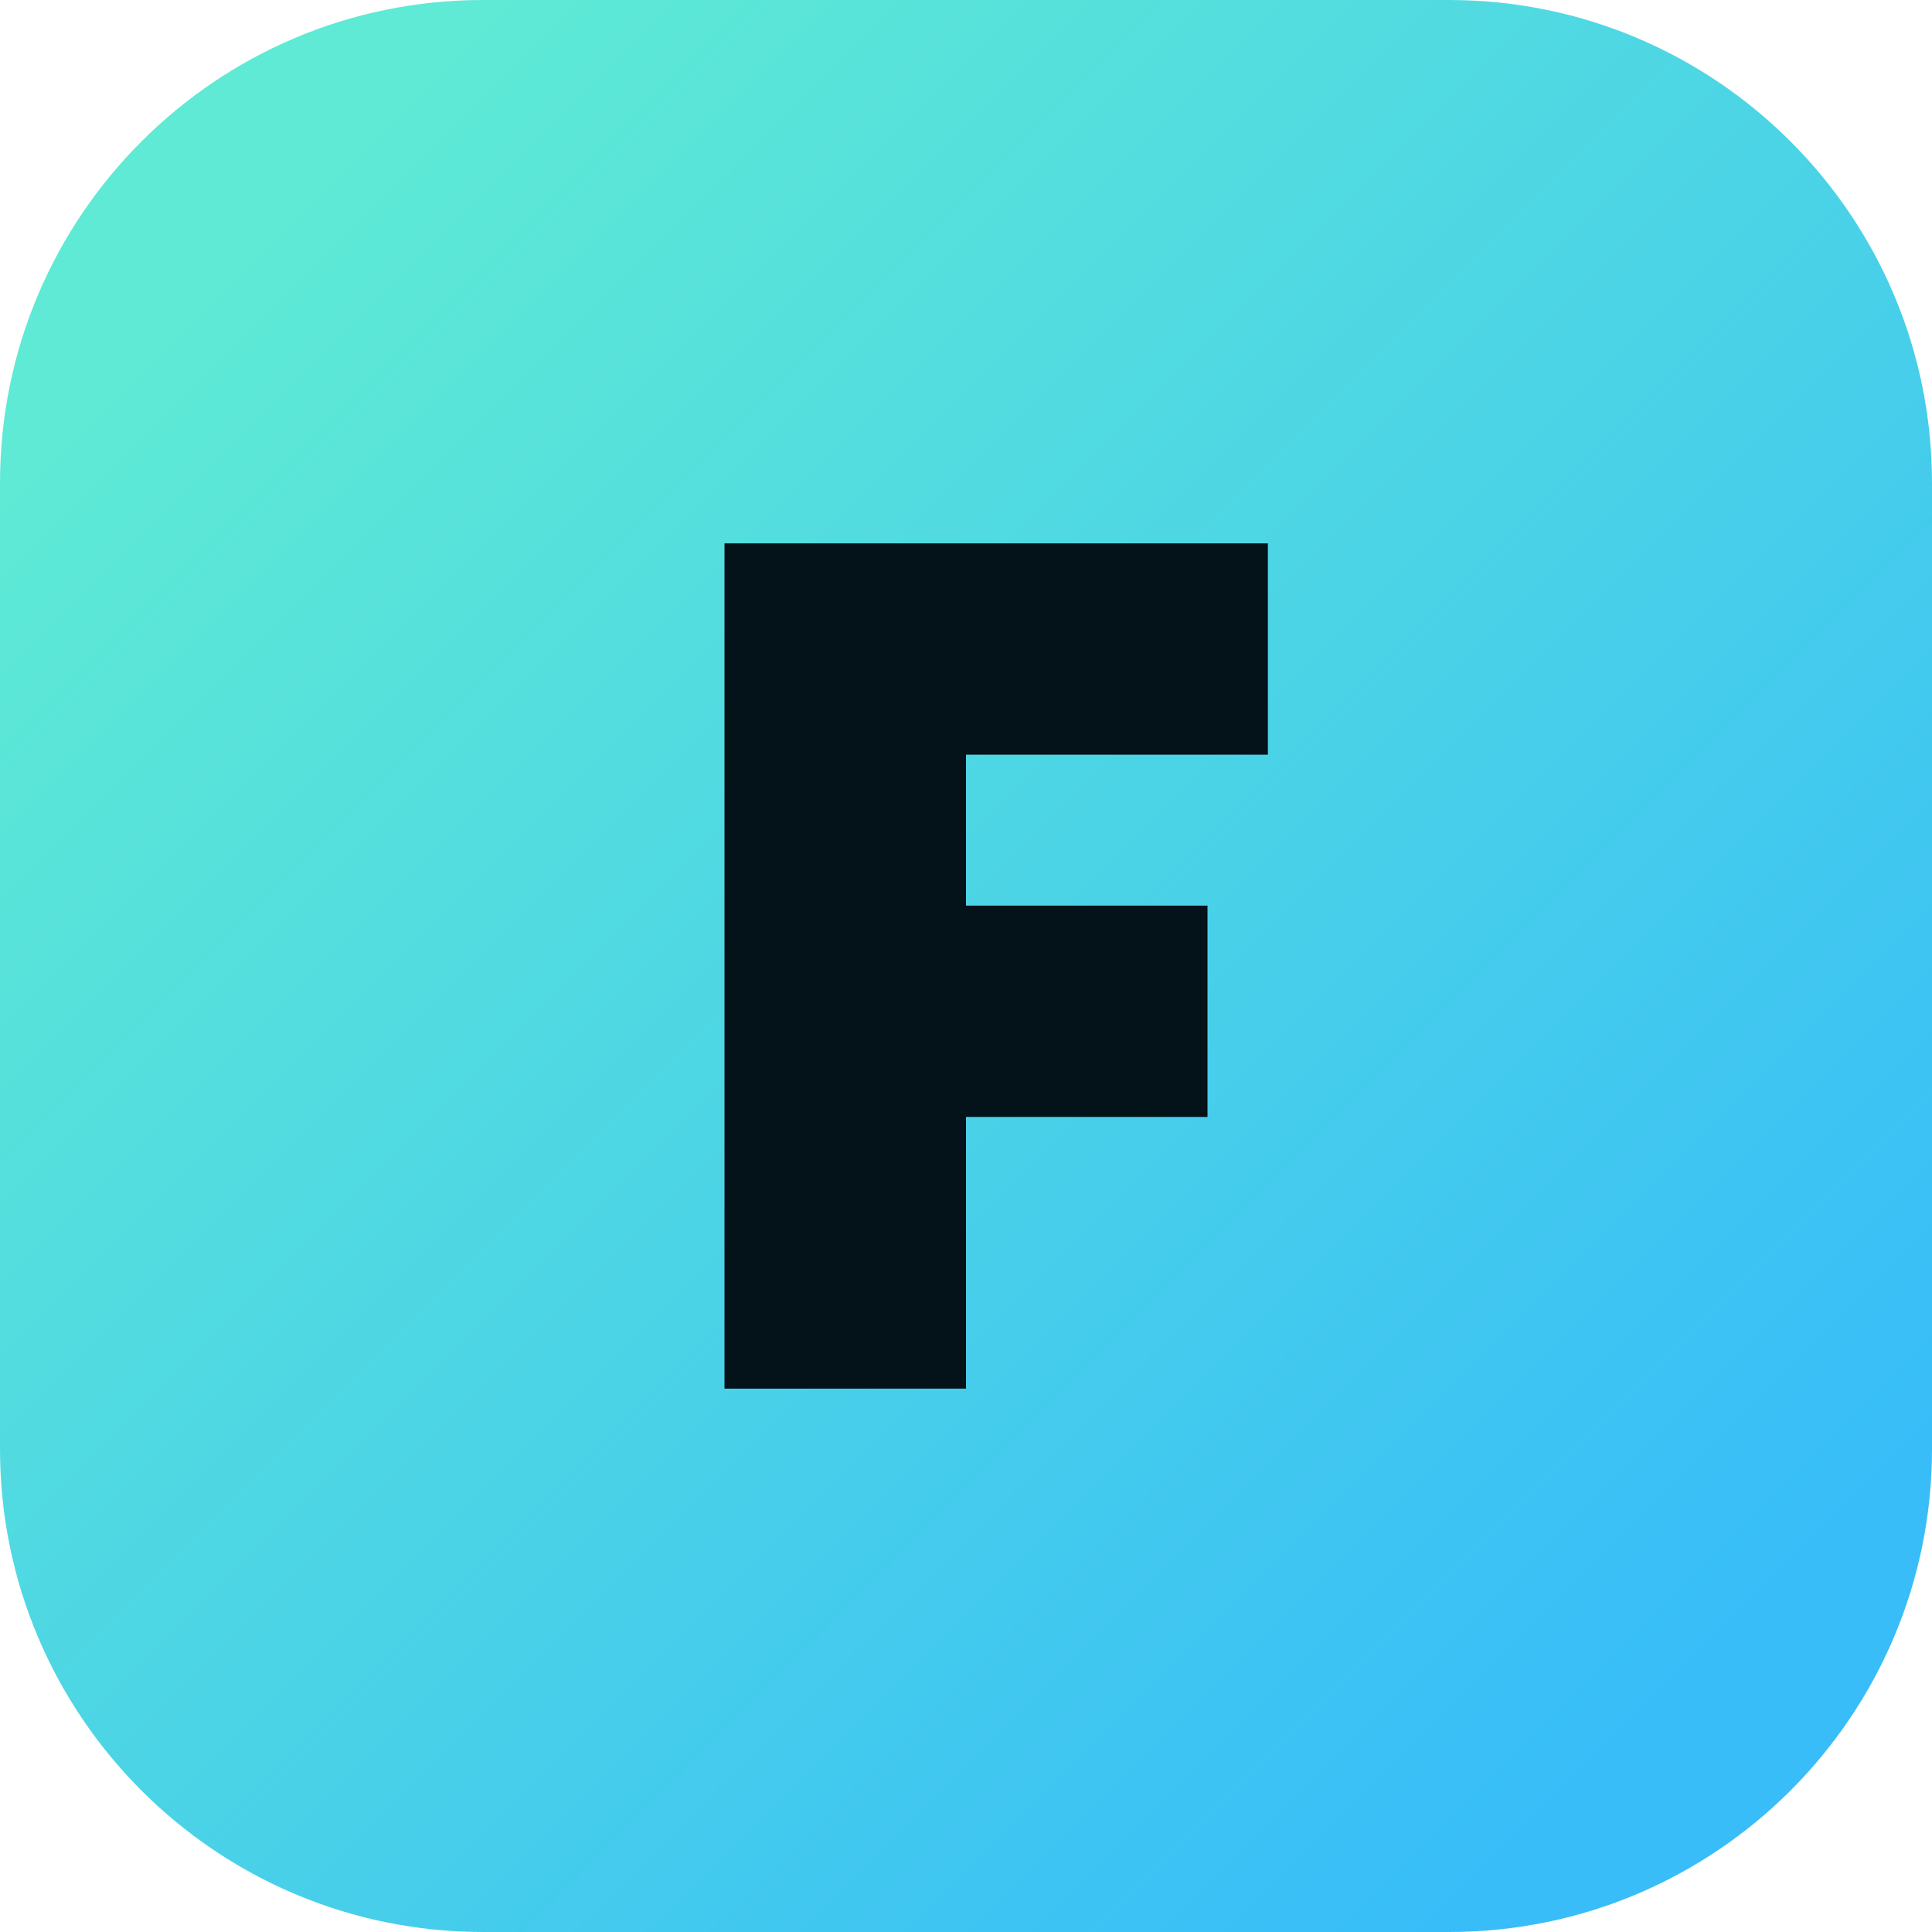
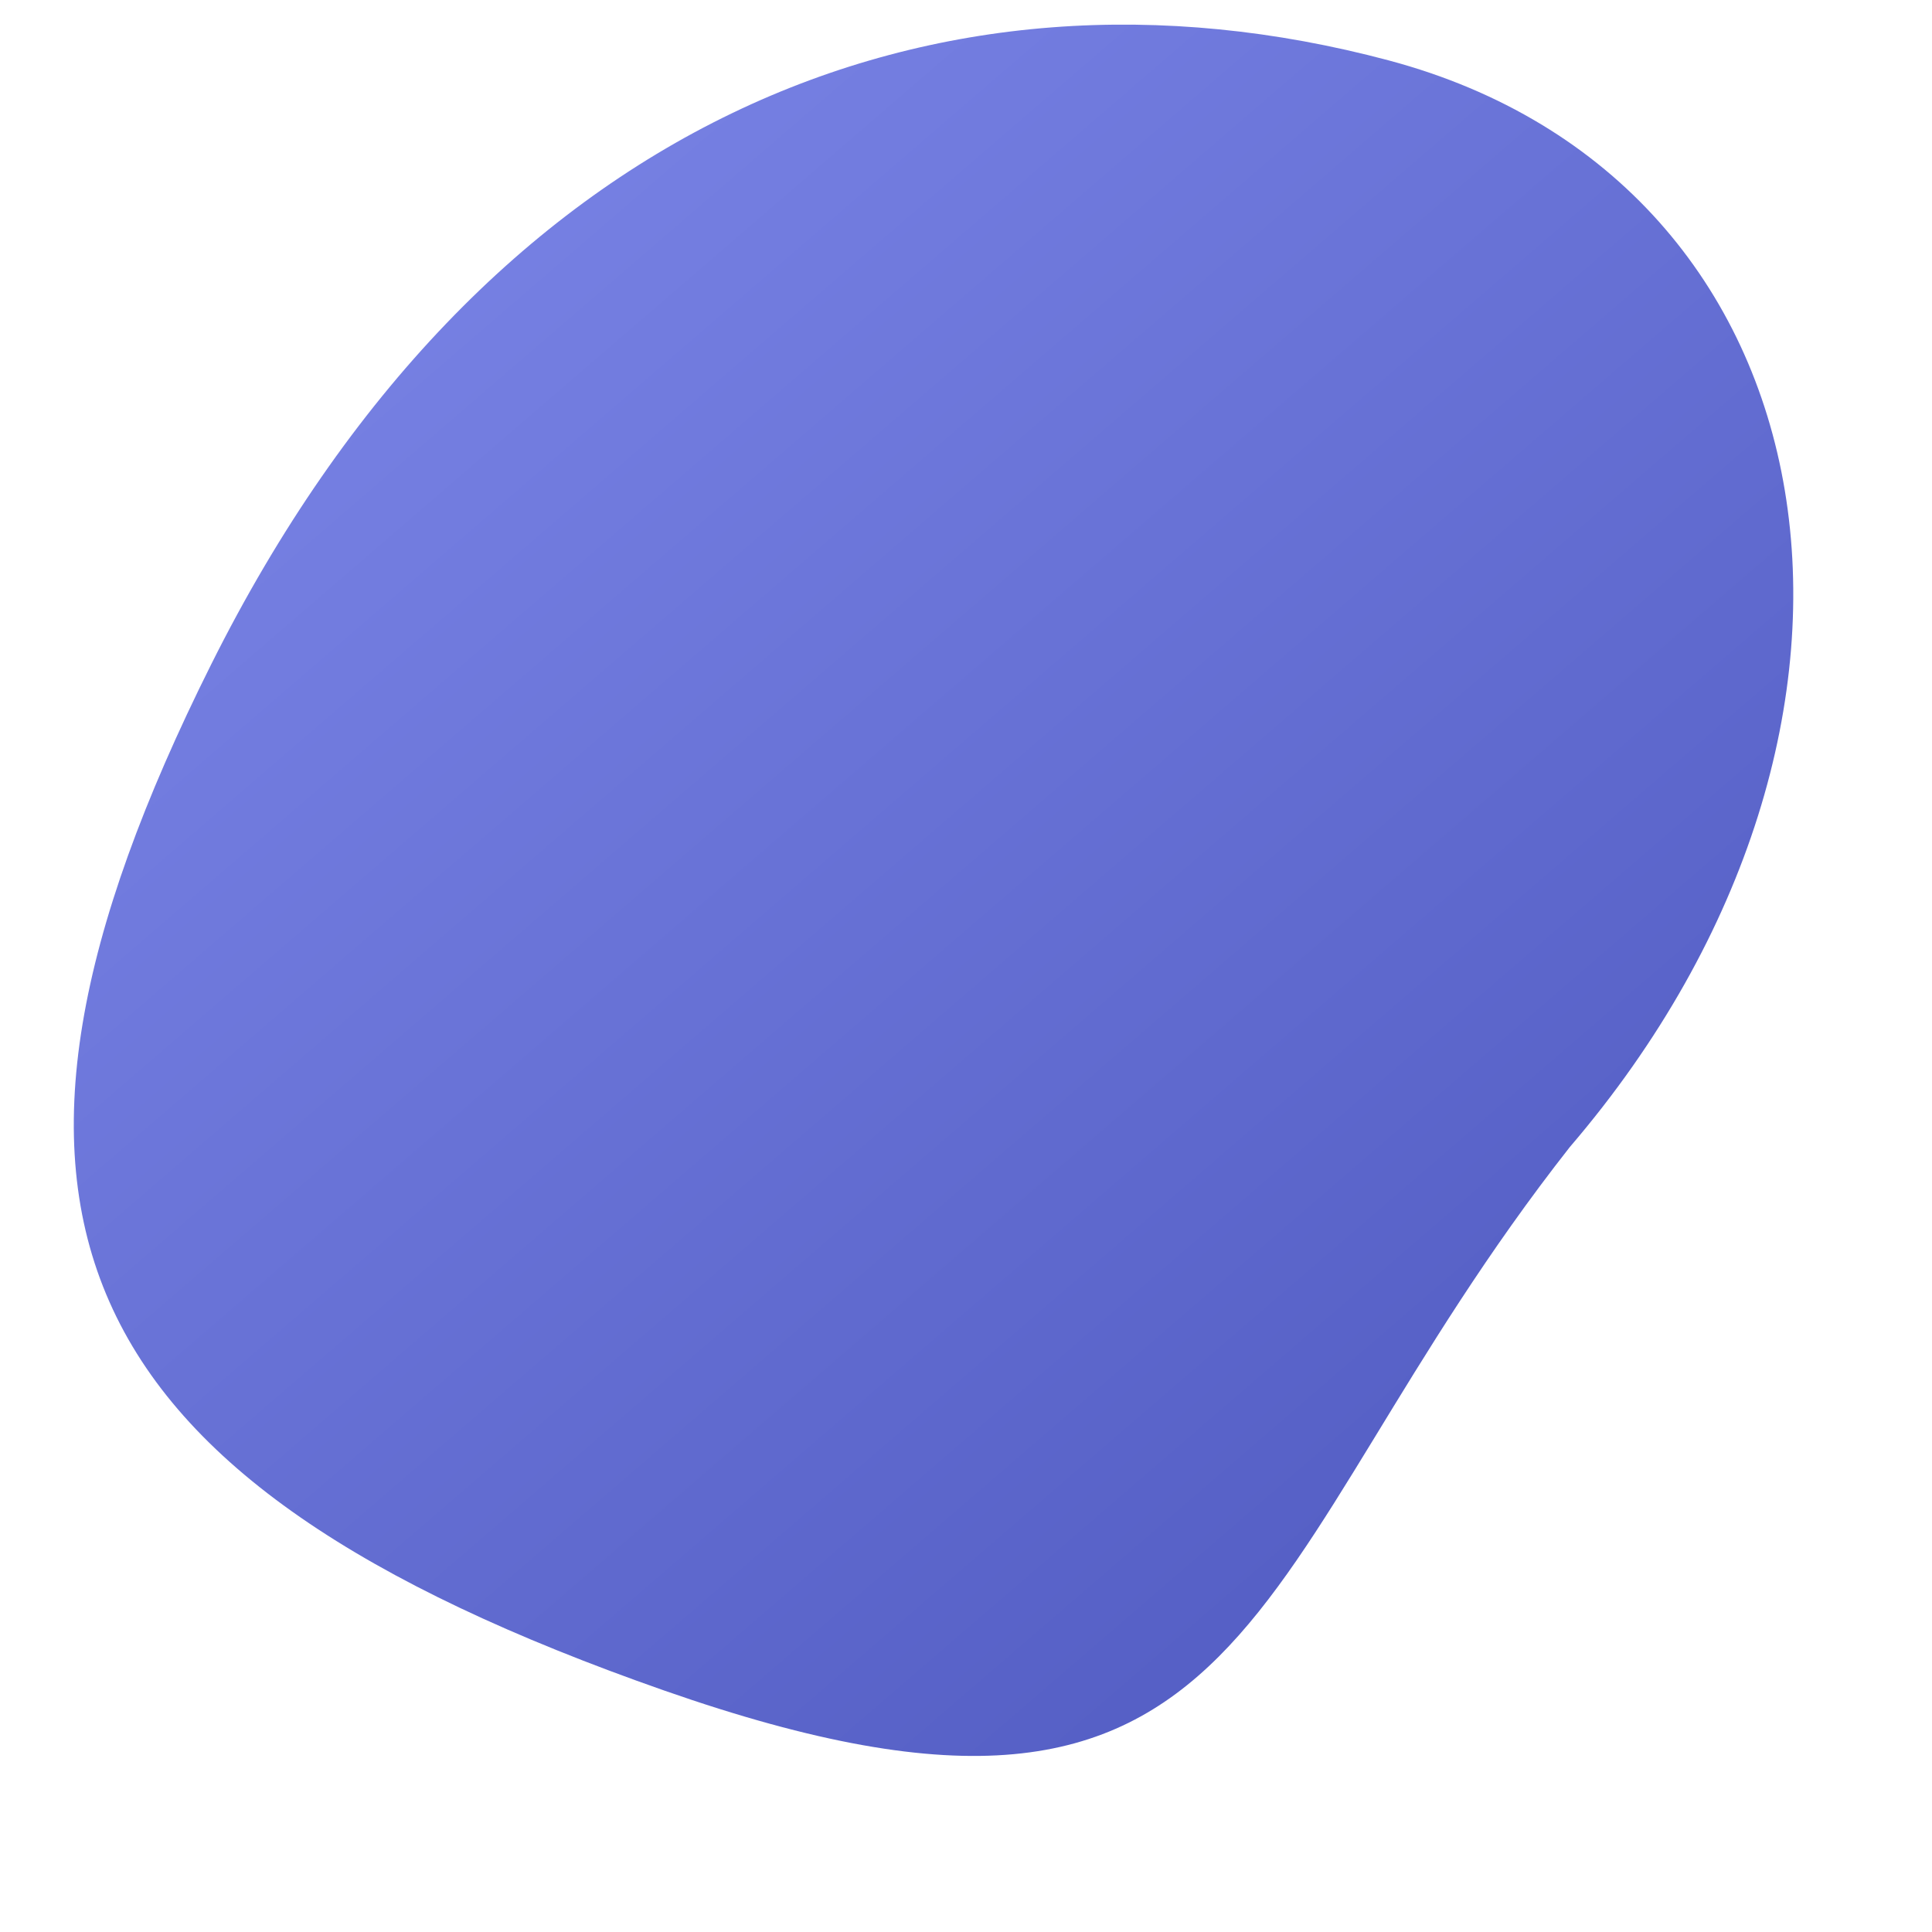
<svg xmlns="http://www.w3.org/2000/svg" width="64" height="64" viewBox="0 0 64 64" fill="none">
  <defs>
-     <linearGradient id="g" x1="8" y1="8" x2="56" y2="56" gradientUnits="userSpaceOnUse">
-       <stop stop-color="#5eead4" />
-       <stop offset="1" stop-color="#38bdf8" />
+     <linearGradient id="g" x1="8" y1="2" x2="58" y2="60" gradientUnits="userSpaceOnUse">
+       <stop stop-color="#7c86e8" />
+       <stop offset="1" stop-color="#4c56bd" />
    </linearGradient>
  </defs>
-   <rect width="64" height="64" rx="16" fill="url(#g)" />
-   <path d="M24 46V18h18v7H32v5h8v7h-8v9h-8Z" fill="#04121a" />
+   <path fill="url(#g)" d="M46 2 C61 6 64 24 52 38 C41 52 42 63 22 56 C2 49 -2 40 7 22 C16 4 31 -2 46 2 Z" />
</svg>
